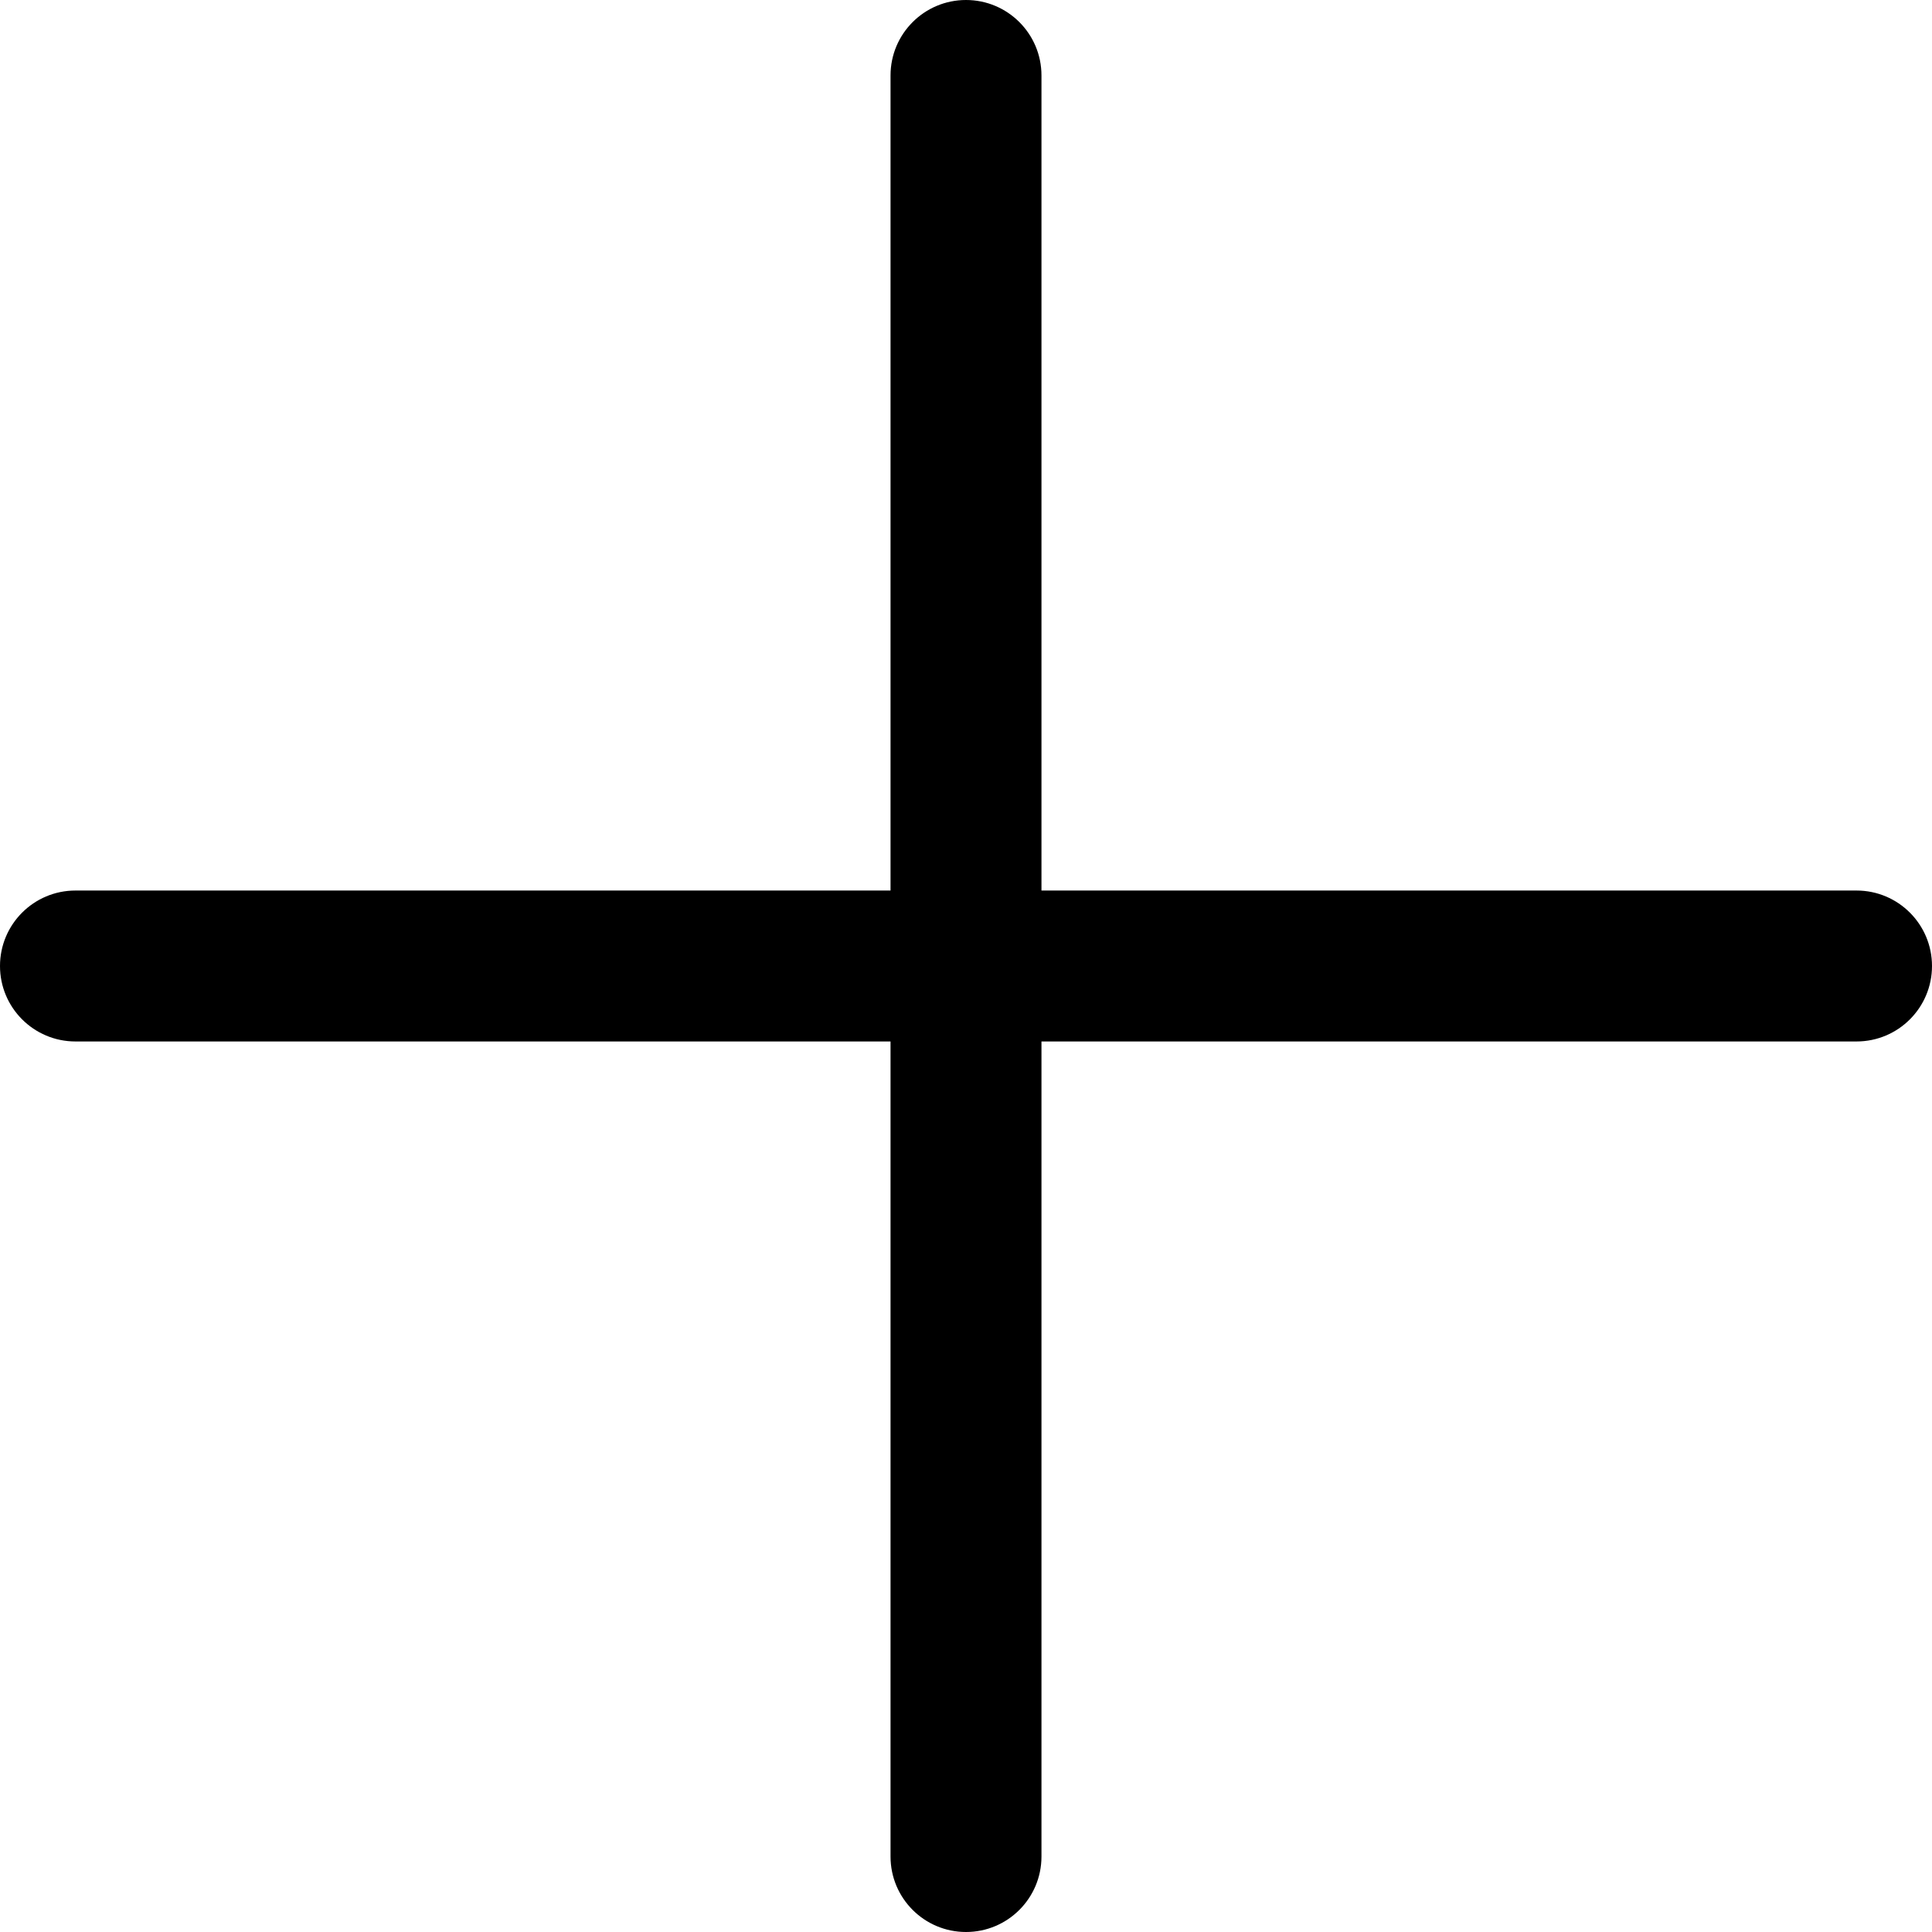
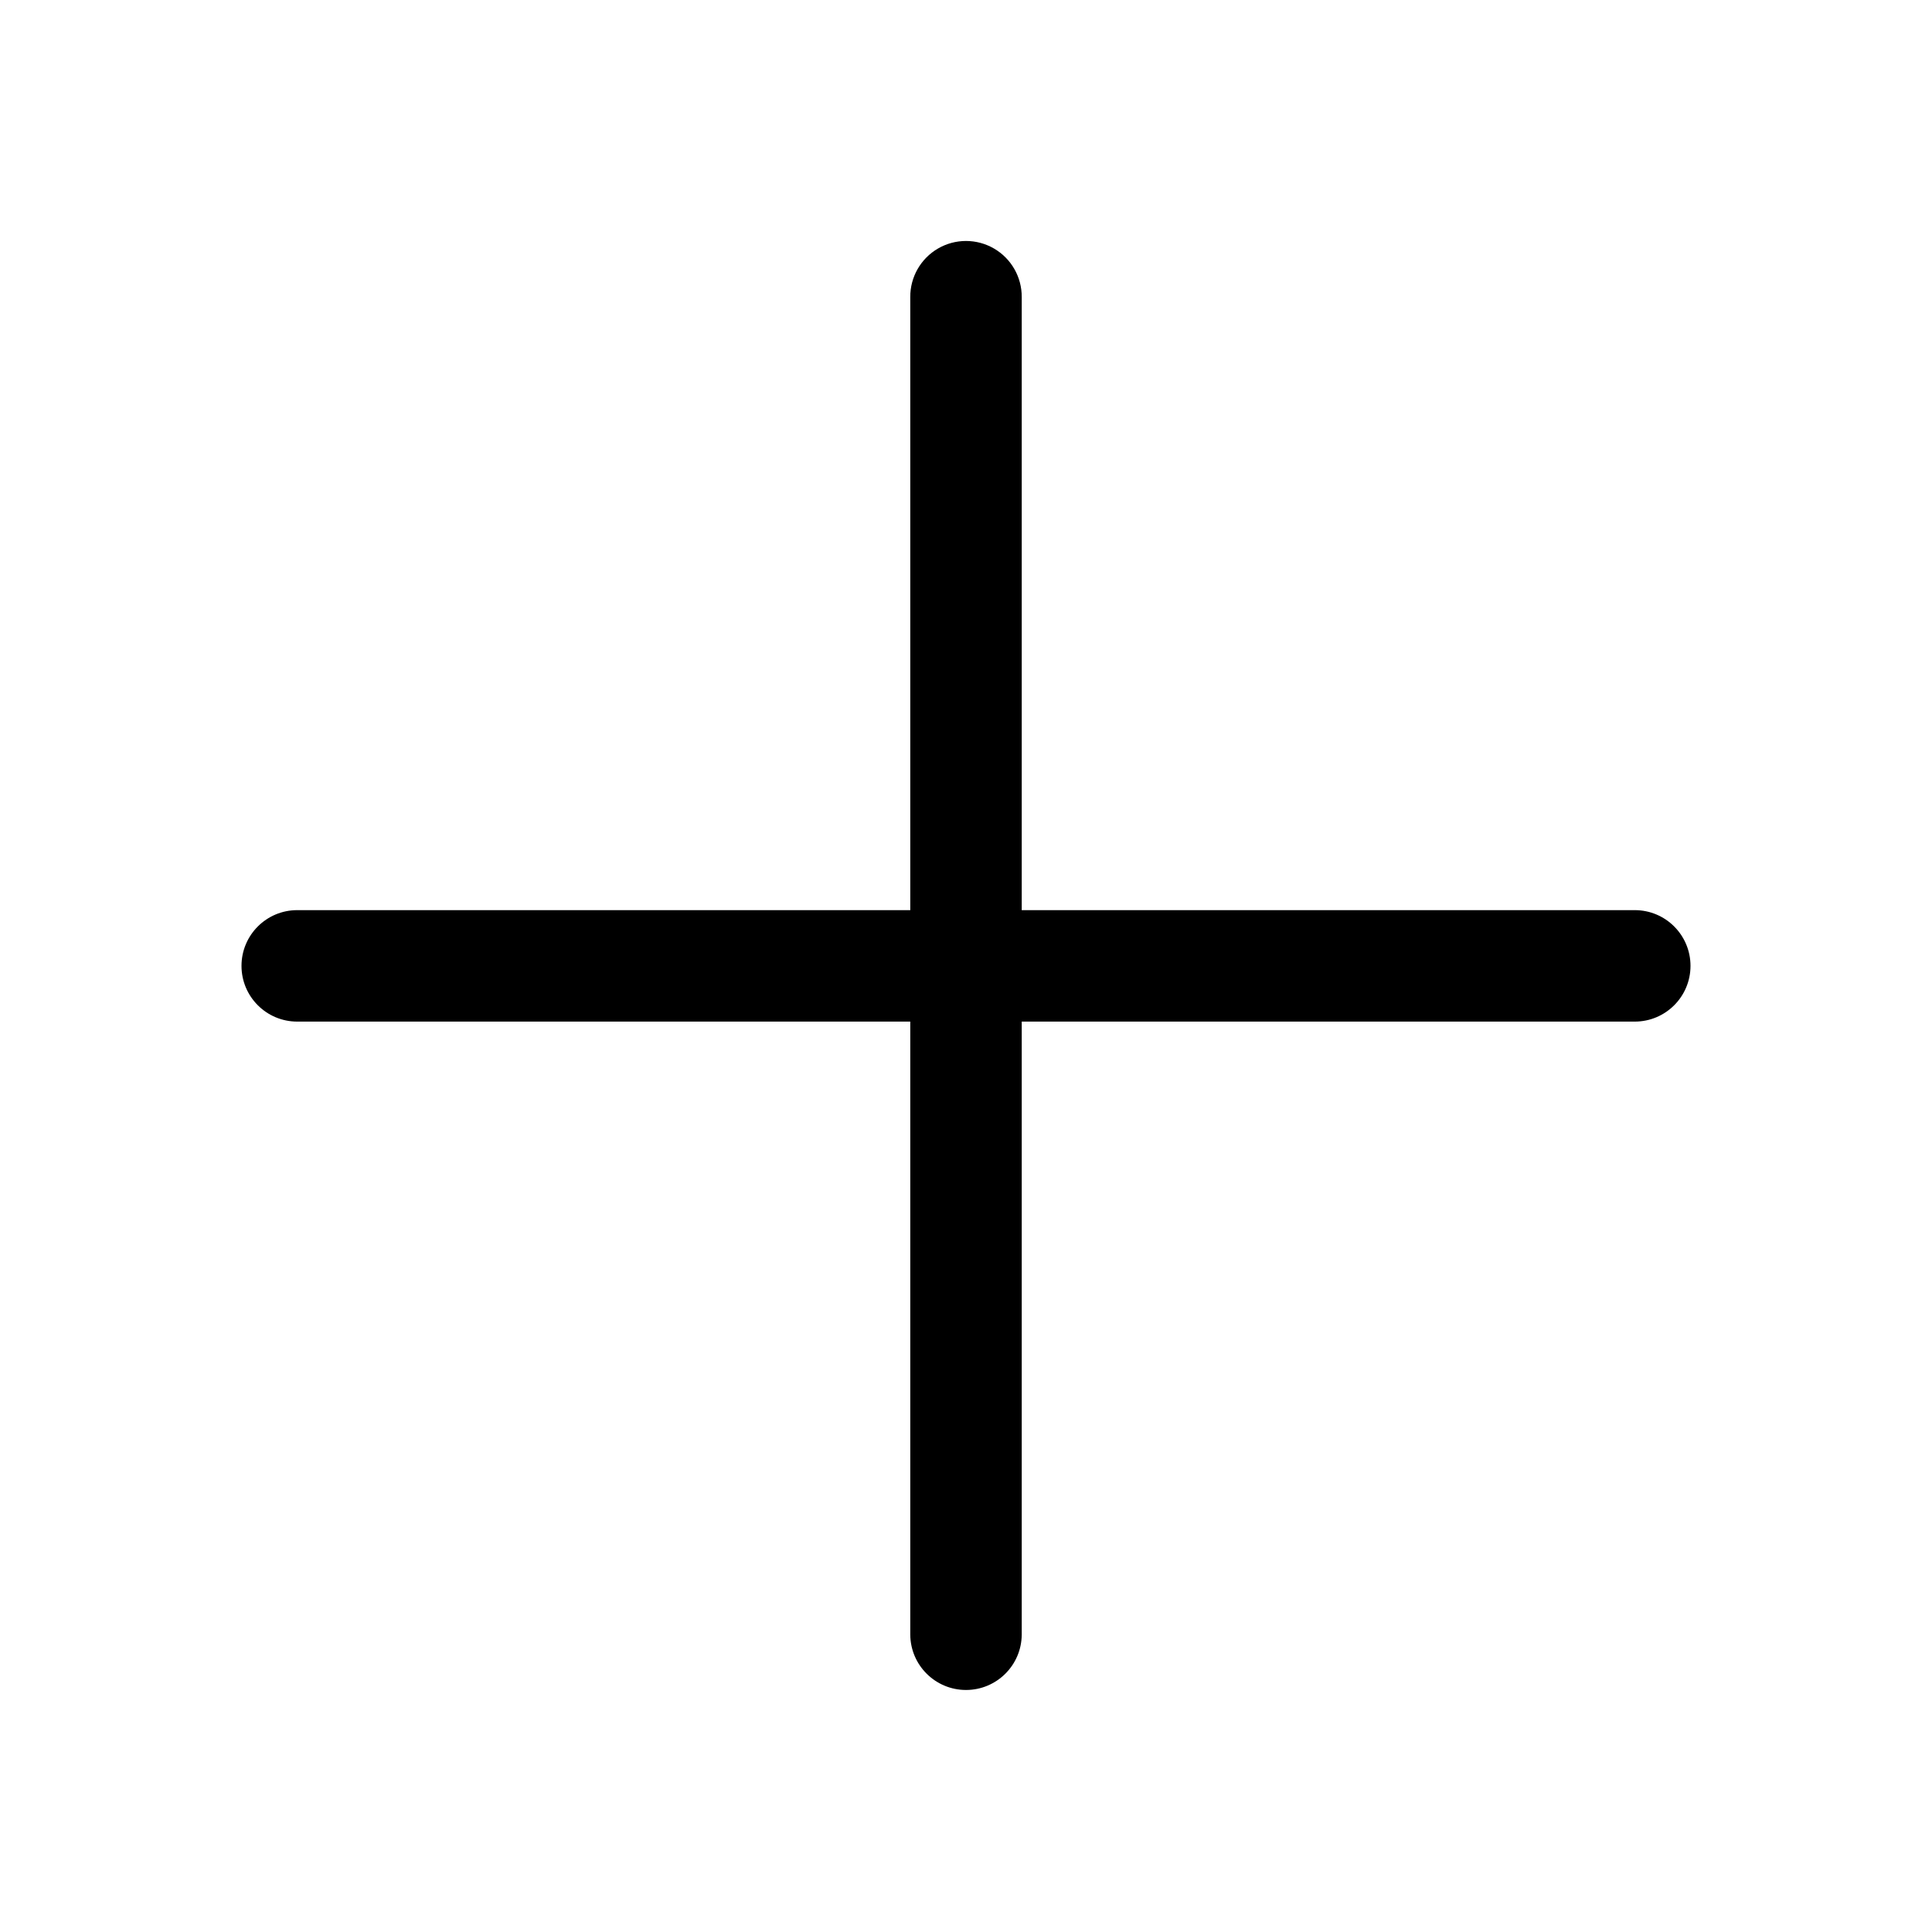
- <svg xmlns="http://www.w3.org/2000/svg" version="1.1" x="0" y="0" viewBox="0 0 512 512" style="enable-background:new 0 0 512 512" xml:space="preserve" class="">
-   <g>
-     <path d="M492 236H276V20c0-11.046-8.954-20-20-20s-20 8.954-20 20v216H20c-11.046 0-20 8.954-20 20s8.954 20 20 20h216v216c0 11.046 8.954 20 20 20s20-8.954 20-20V276h216c11.046 0 20-8.954 20-20s-8.954-20-20-20z" fill="#000000" class="" />
+ <svg xmlns="http://www.w3.org/2000/svg" version="1.1" width="512" height="512" x="0" y="0" viewBox="0 0 512 512" style="enable-background:new 0 0 512 512" xml:space="preserve" class="">
+   <g transform="matrix(0.75,0,0,0.75,64,63.96496)">
+     <path fill-rule="evenodd" d="M275.692 275.692v216.615a19.693 19.693 0 0 1-39.385 0V275.692H19.692a19.692 19.692 0 0 1 0-39.384h216.616V19.693a19.692 19.692 0 1 1 39.383 0v216.615h216.617a19.692 19.692 0 1 1 0 39.384z" fill="#000000" class="" />
  </g>
</svg>
